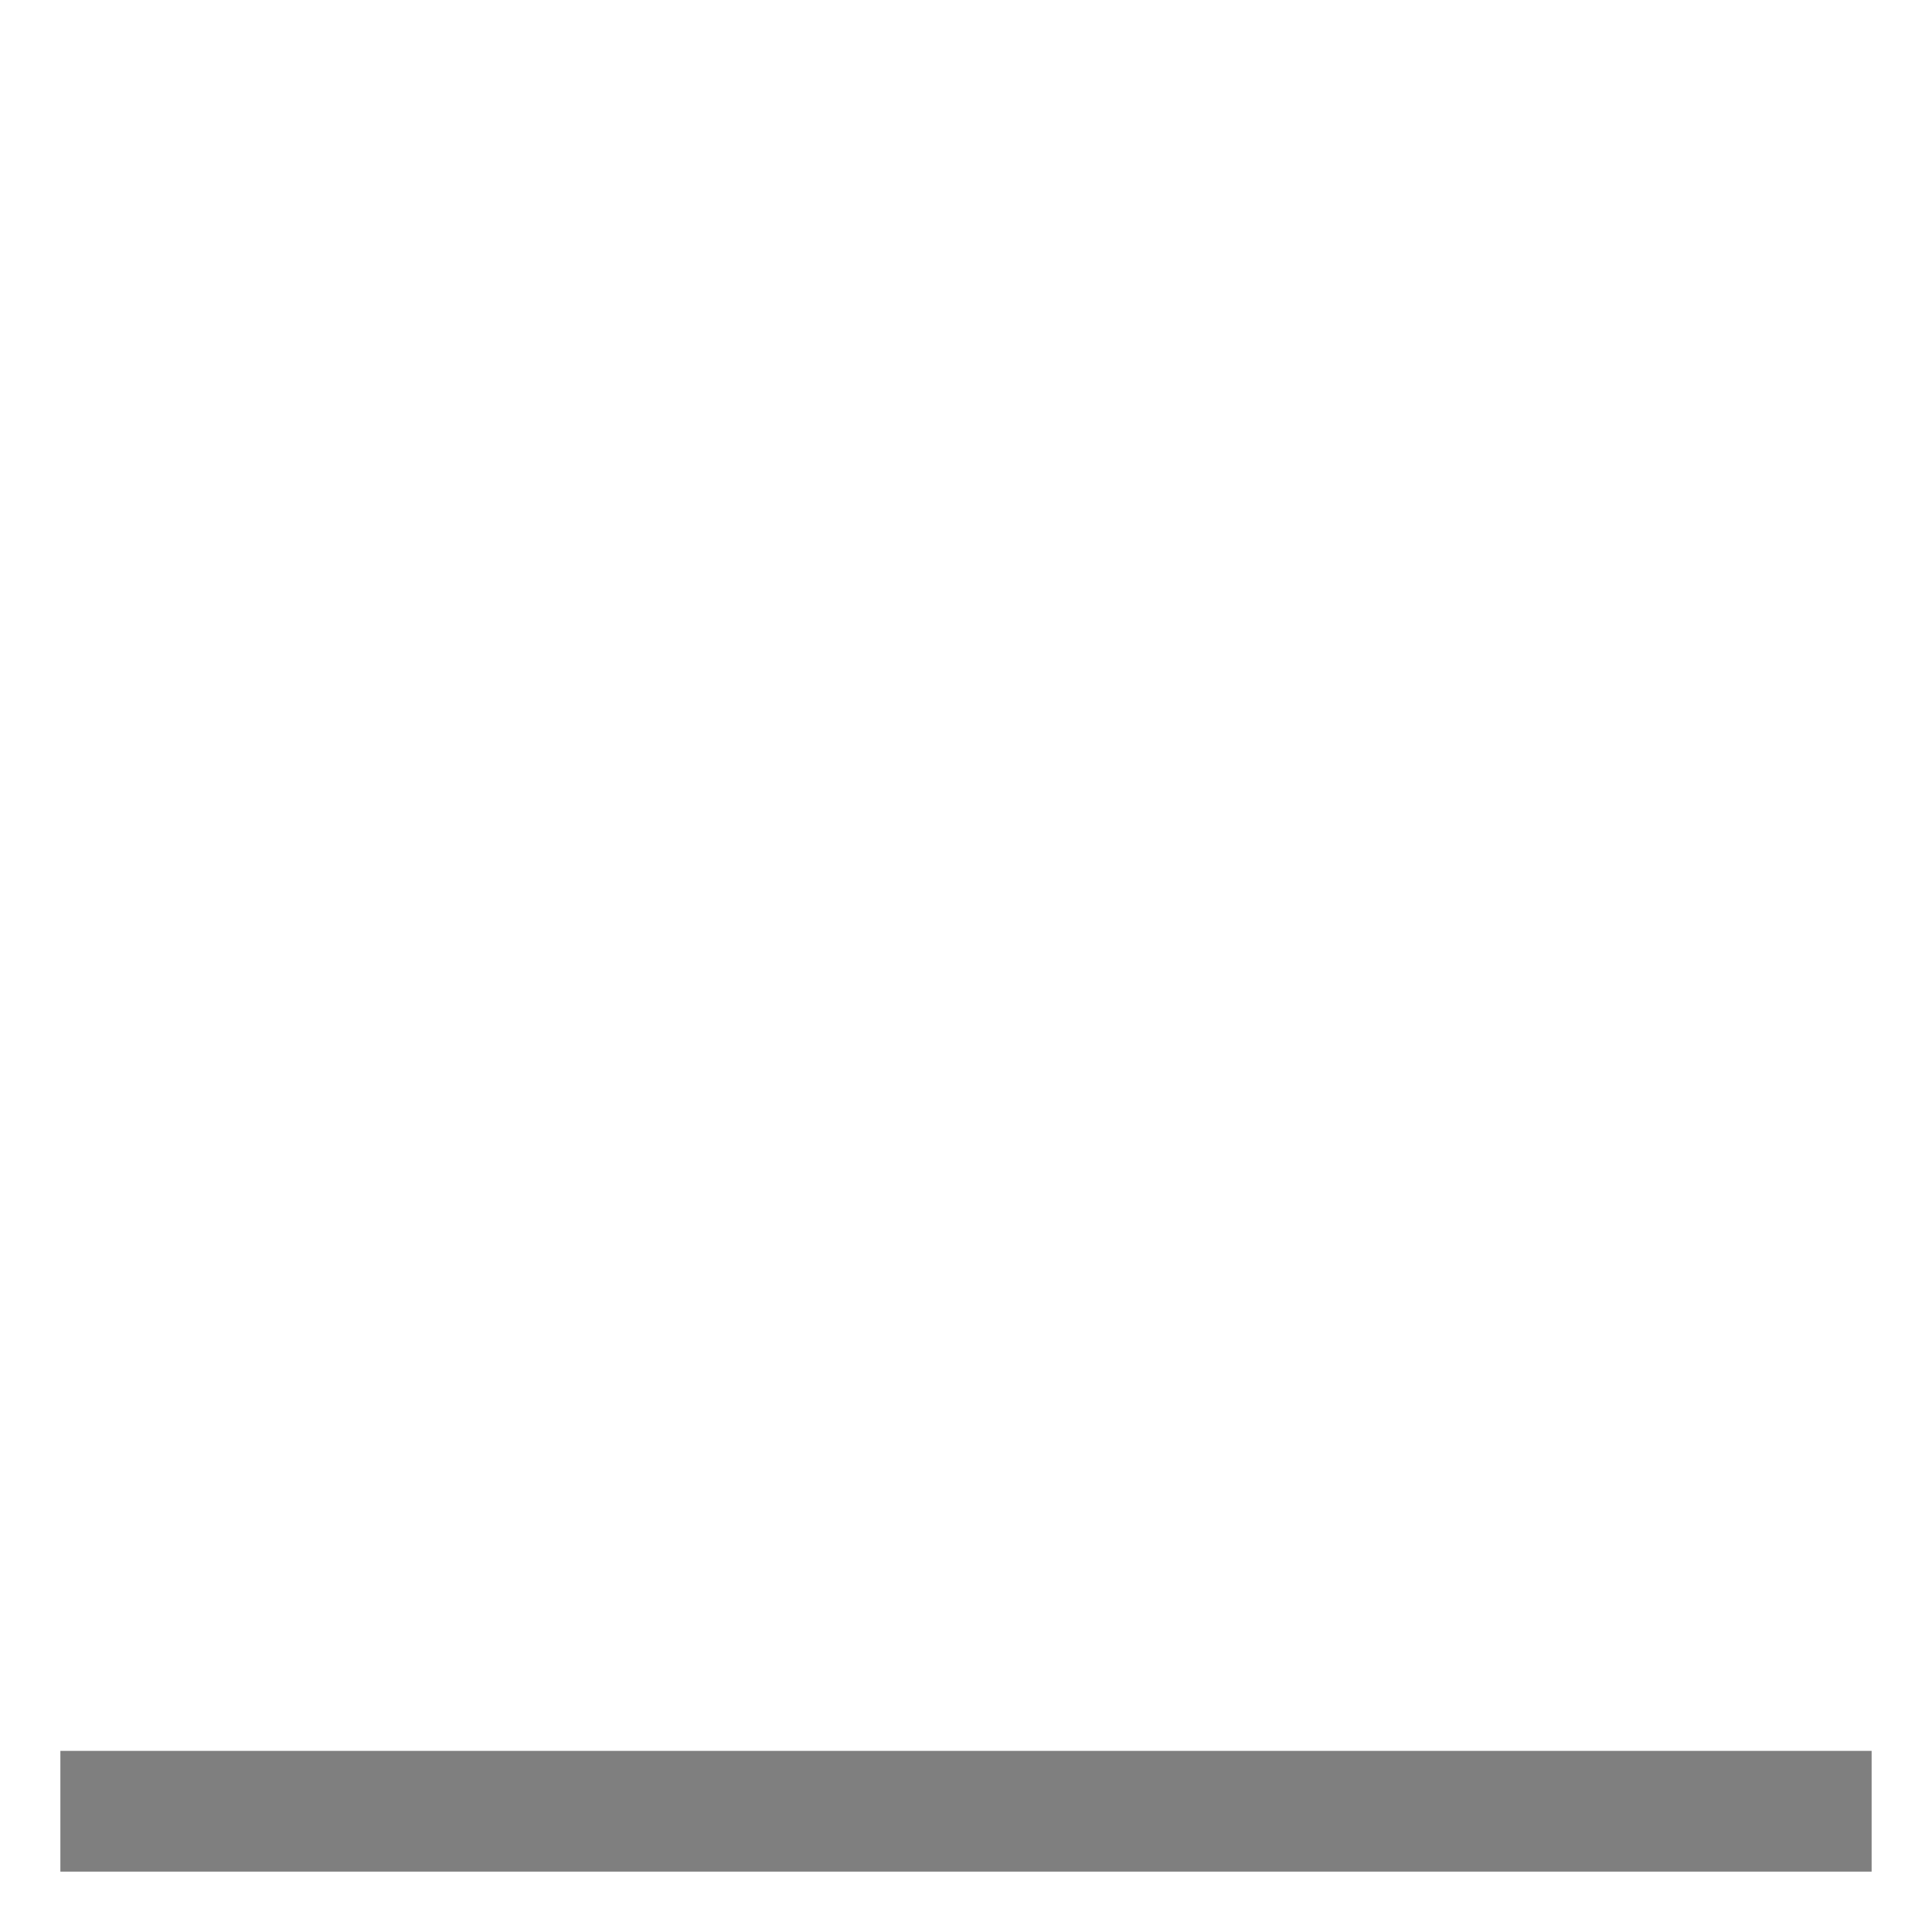
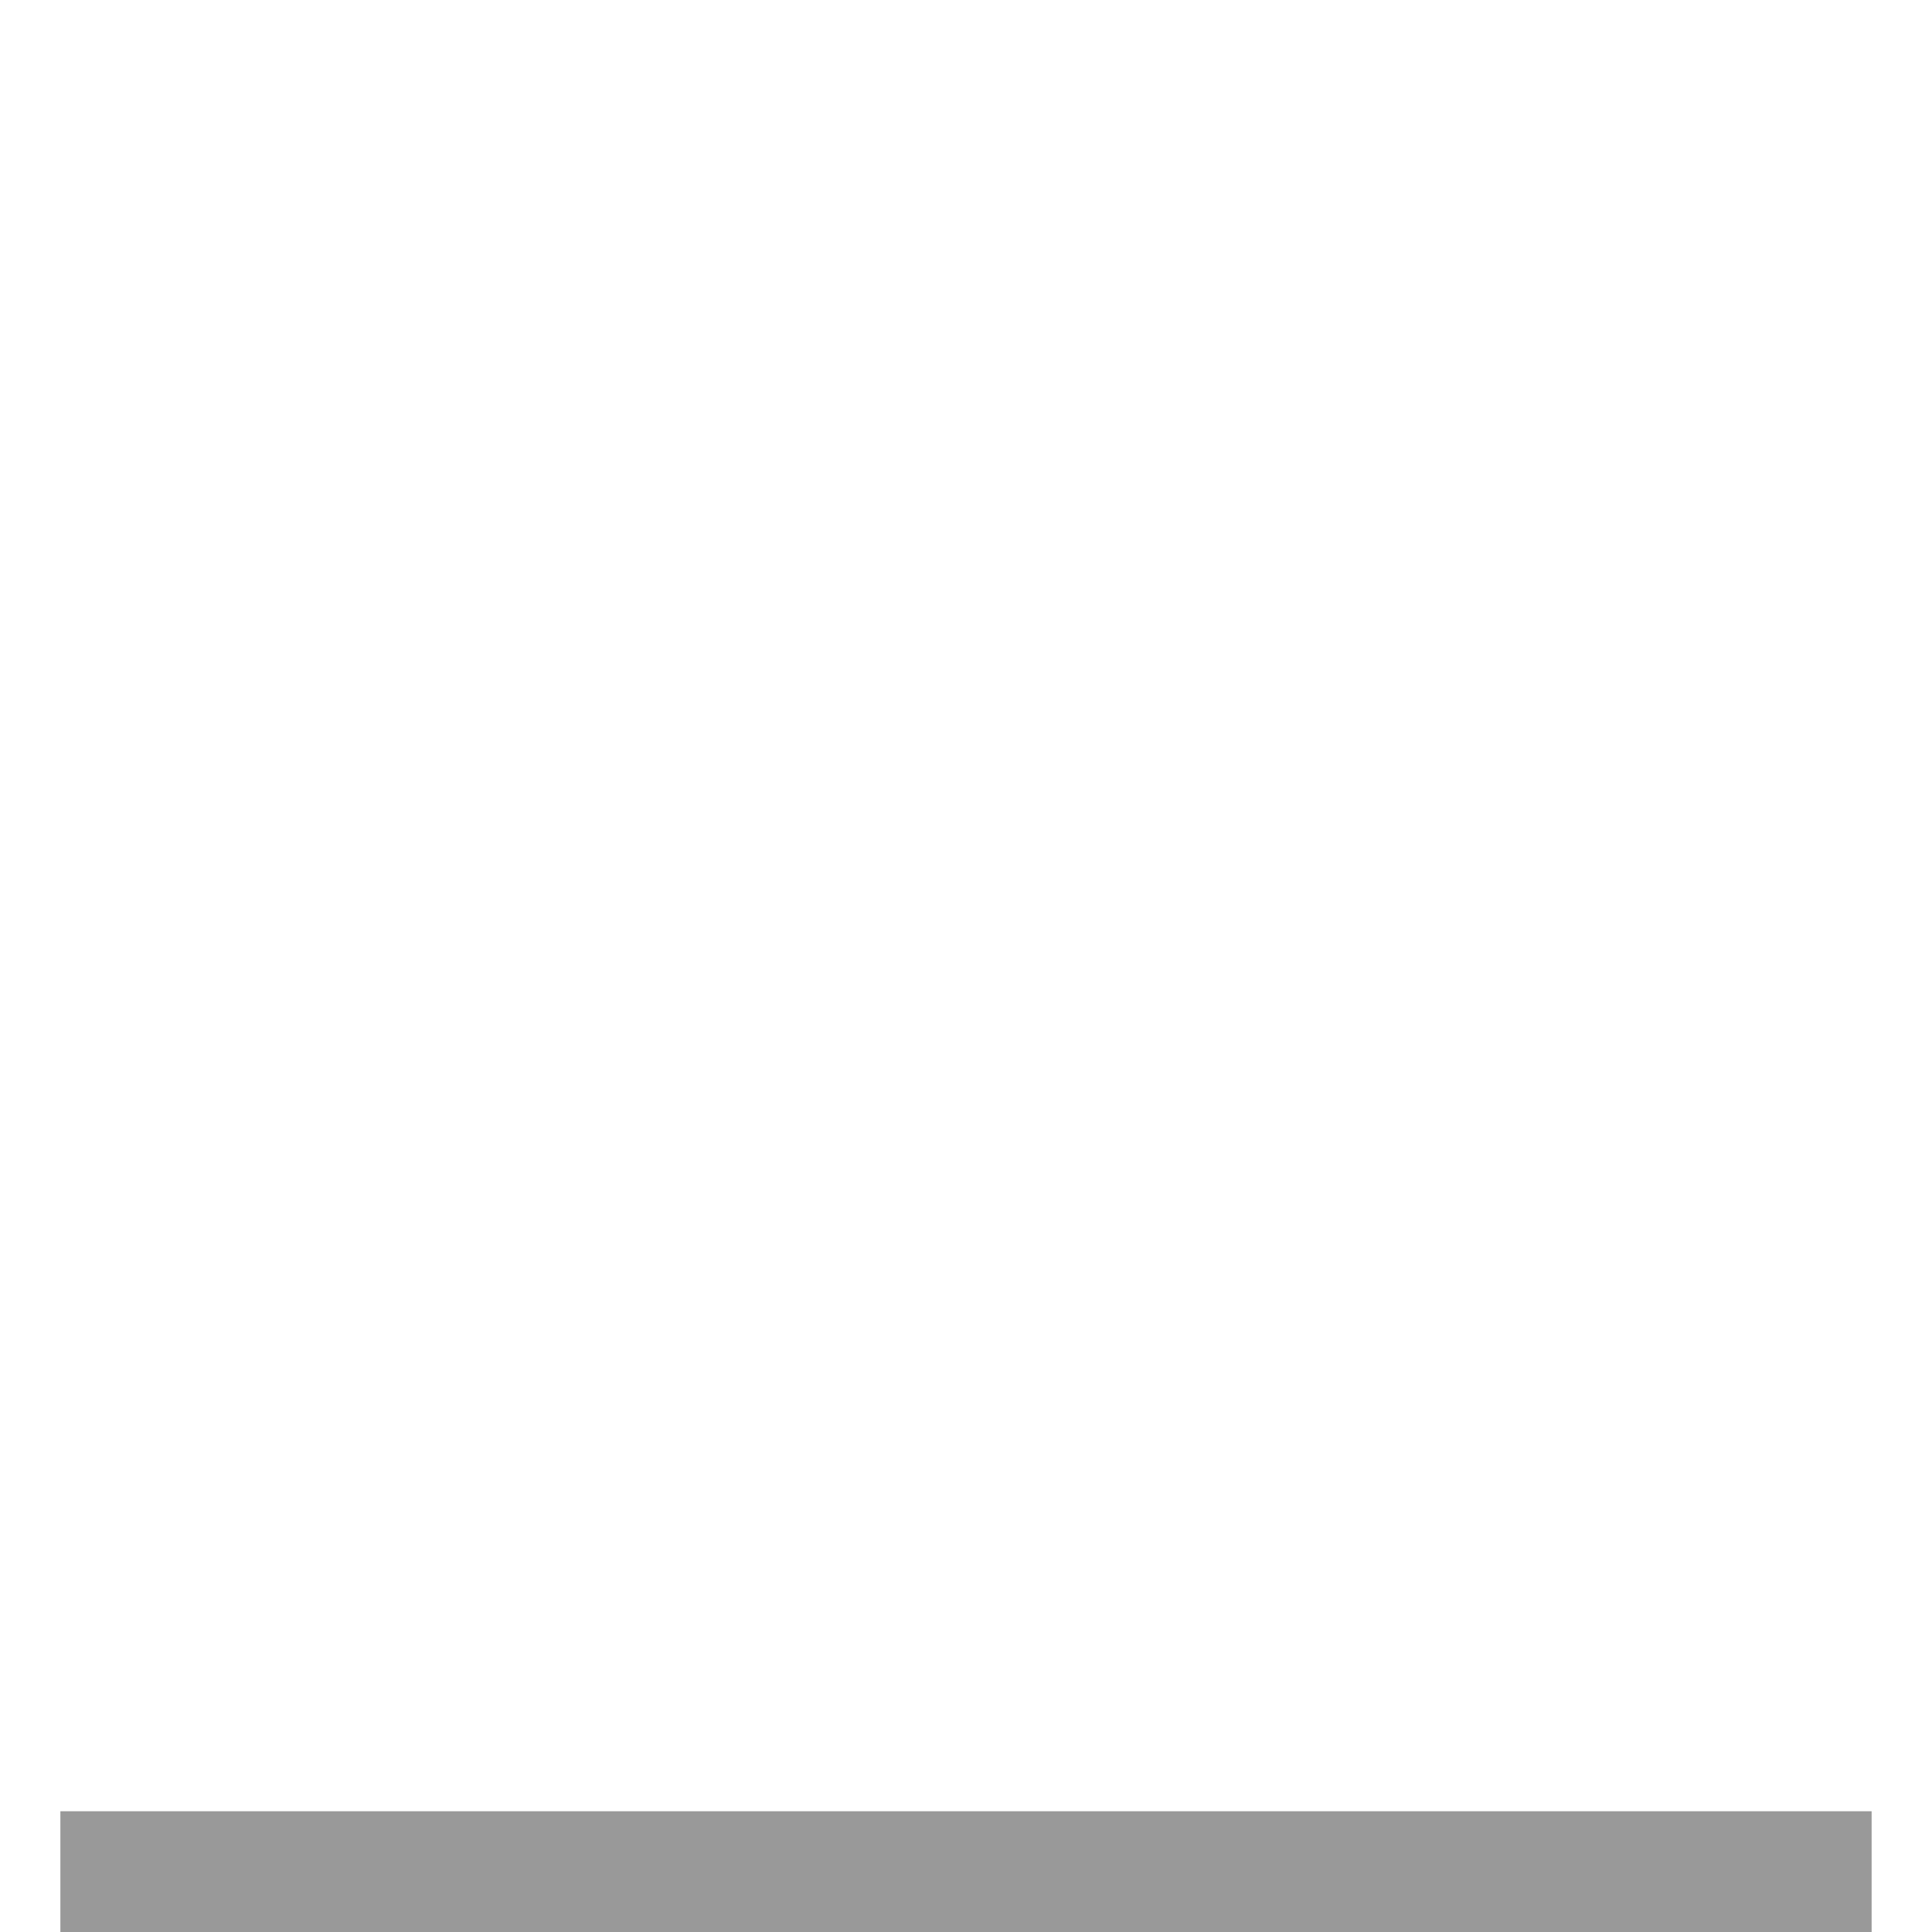
<svg xmlns="http://www.w3.org/2000/svg" width="100%" height="100%" viewBox="0 0 32 32" preserveAspectRatio="xMidYMid meet" version="1.1">
-   <path stroke="#7f7f7f" stroke-width="2" fill="none" d="m 1,30 l 30,0 " />
+   <path stroke="#999999" stroke-width="2" fill="none" d="m 1,31 l 30,0 " />
</svg>
